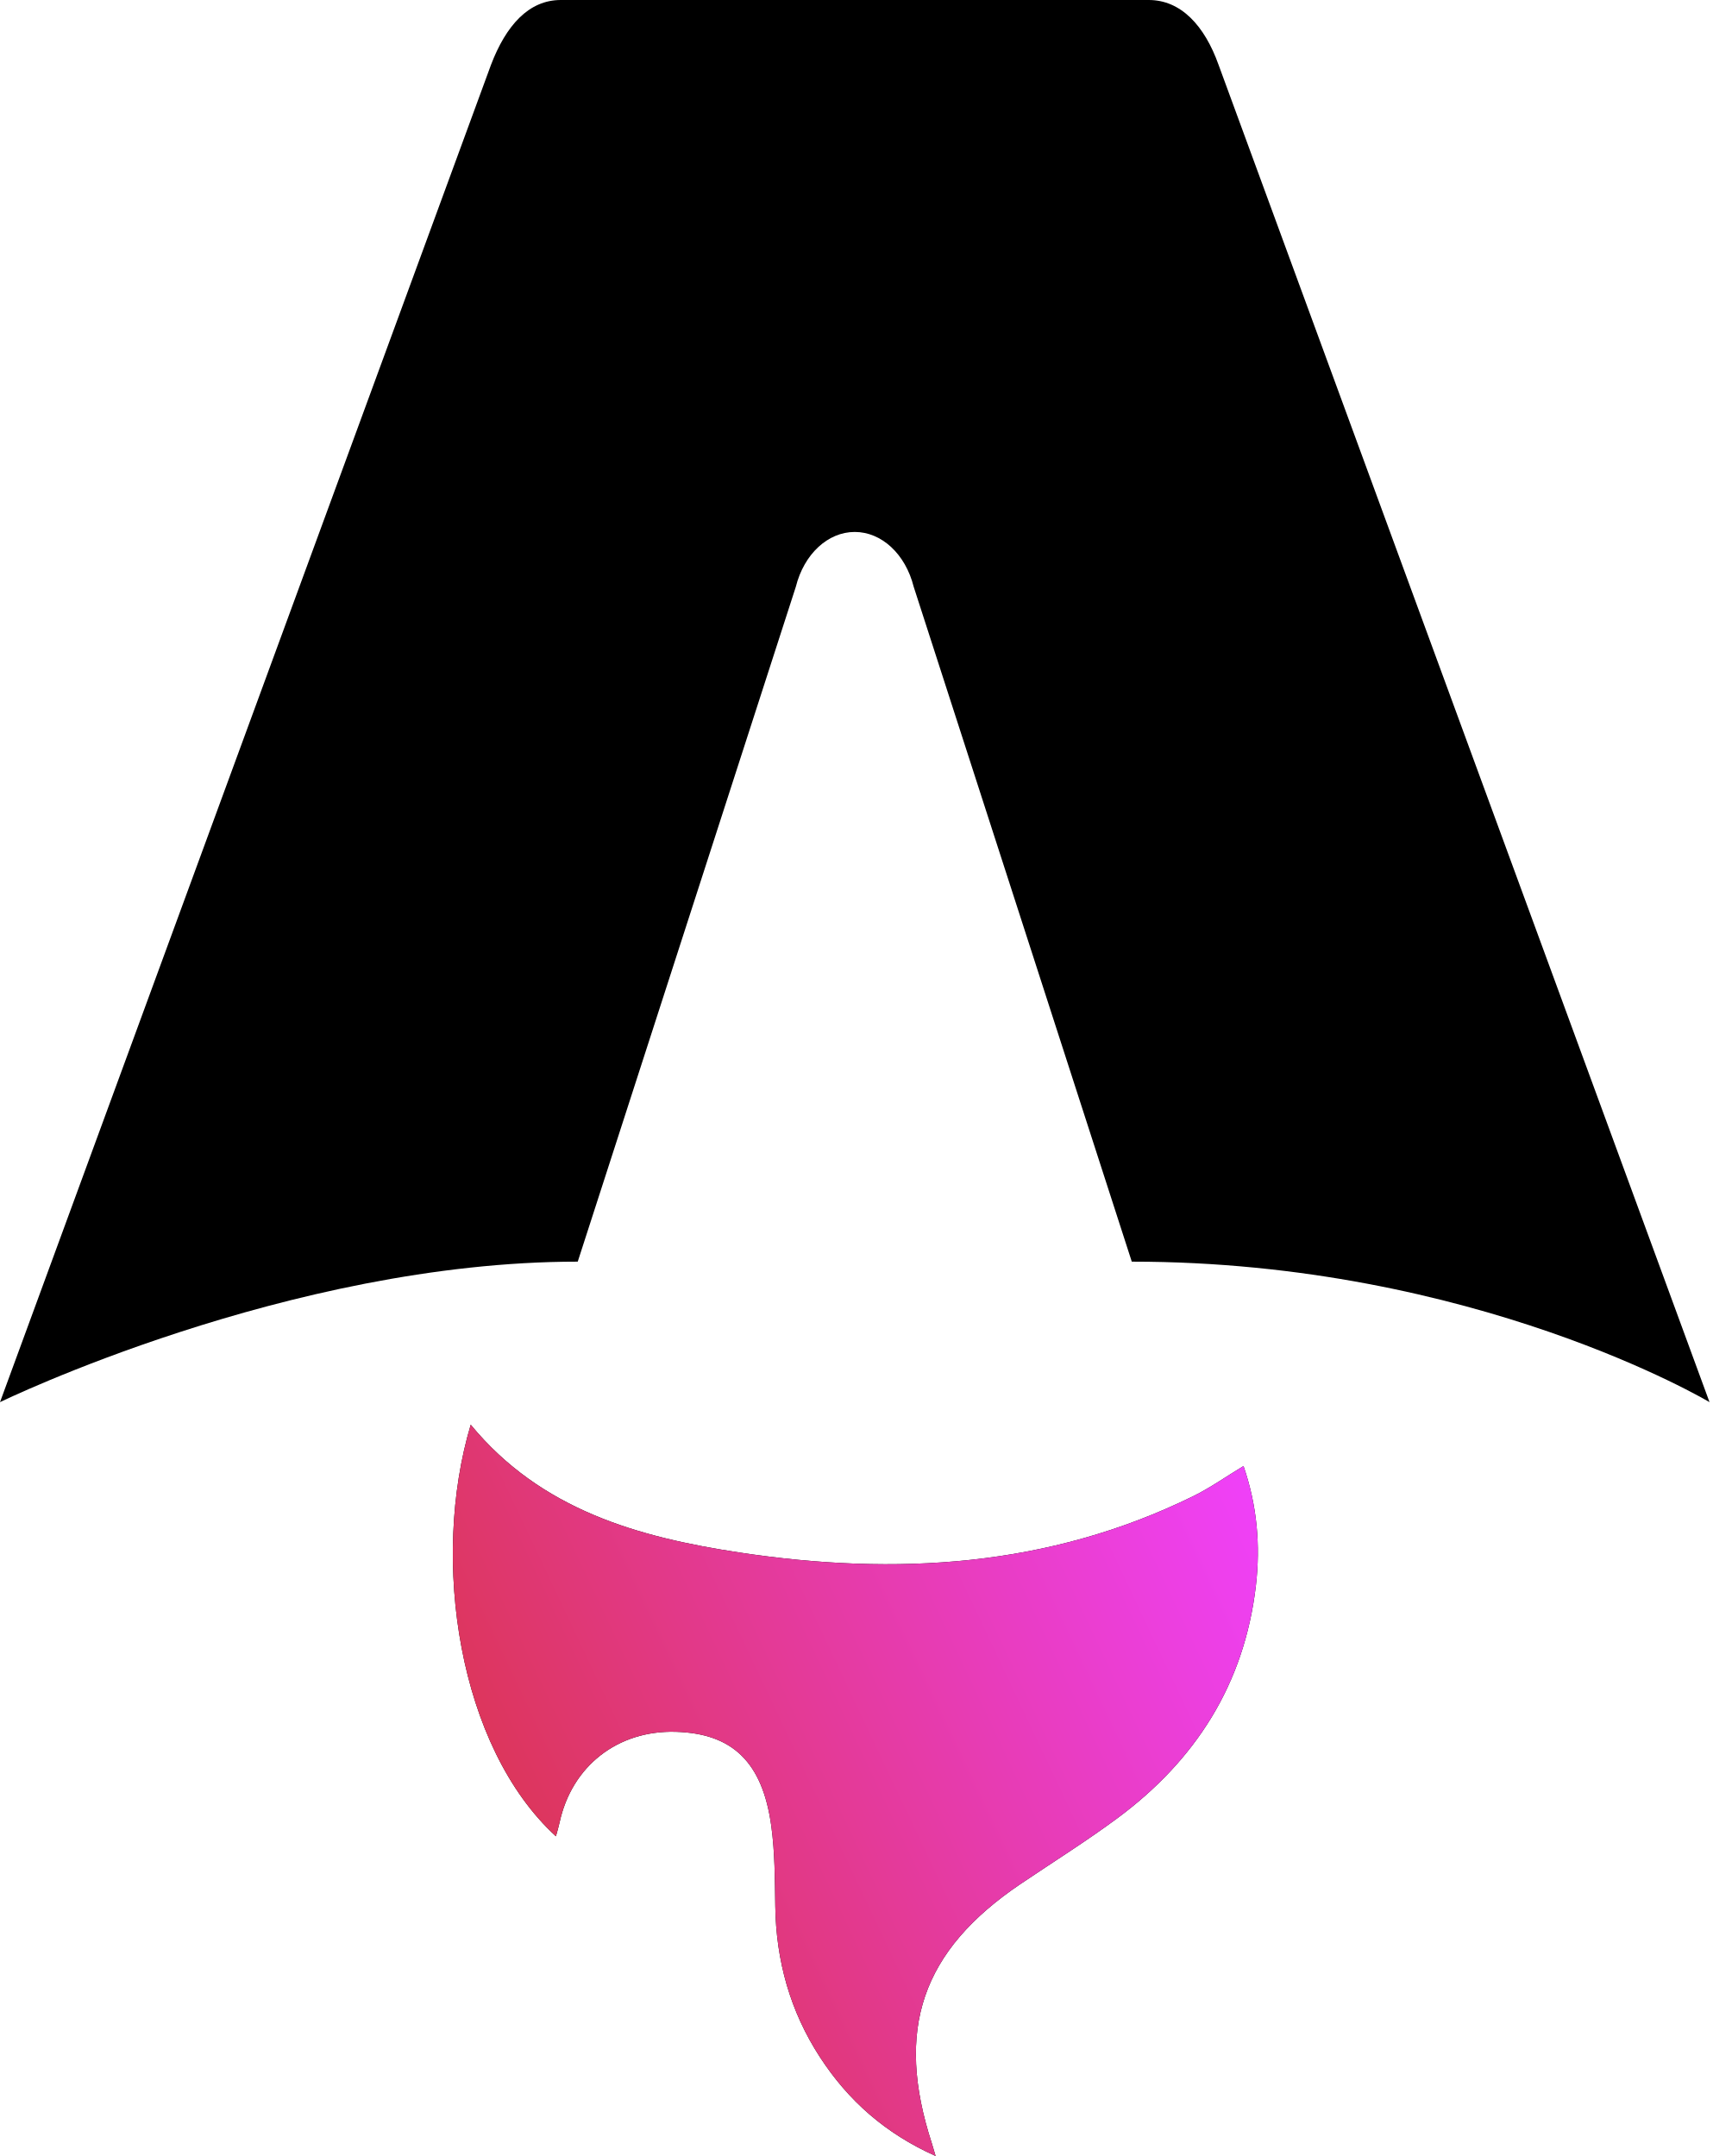
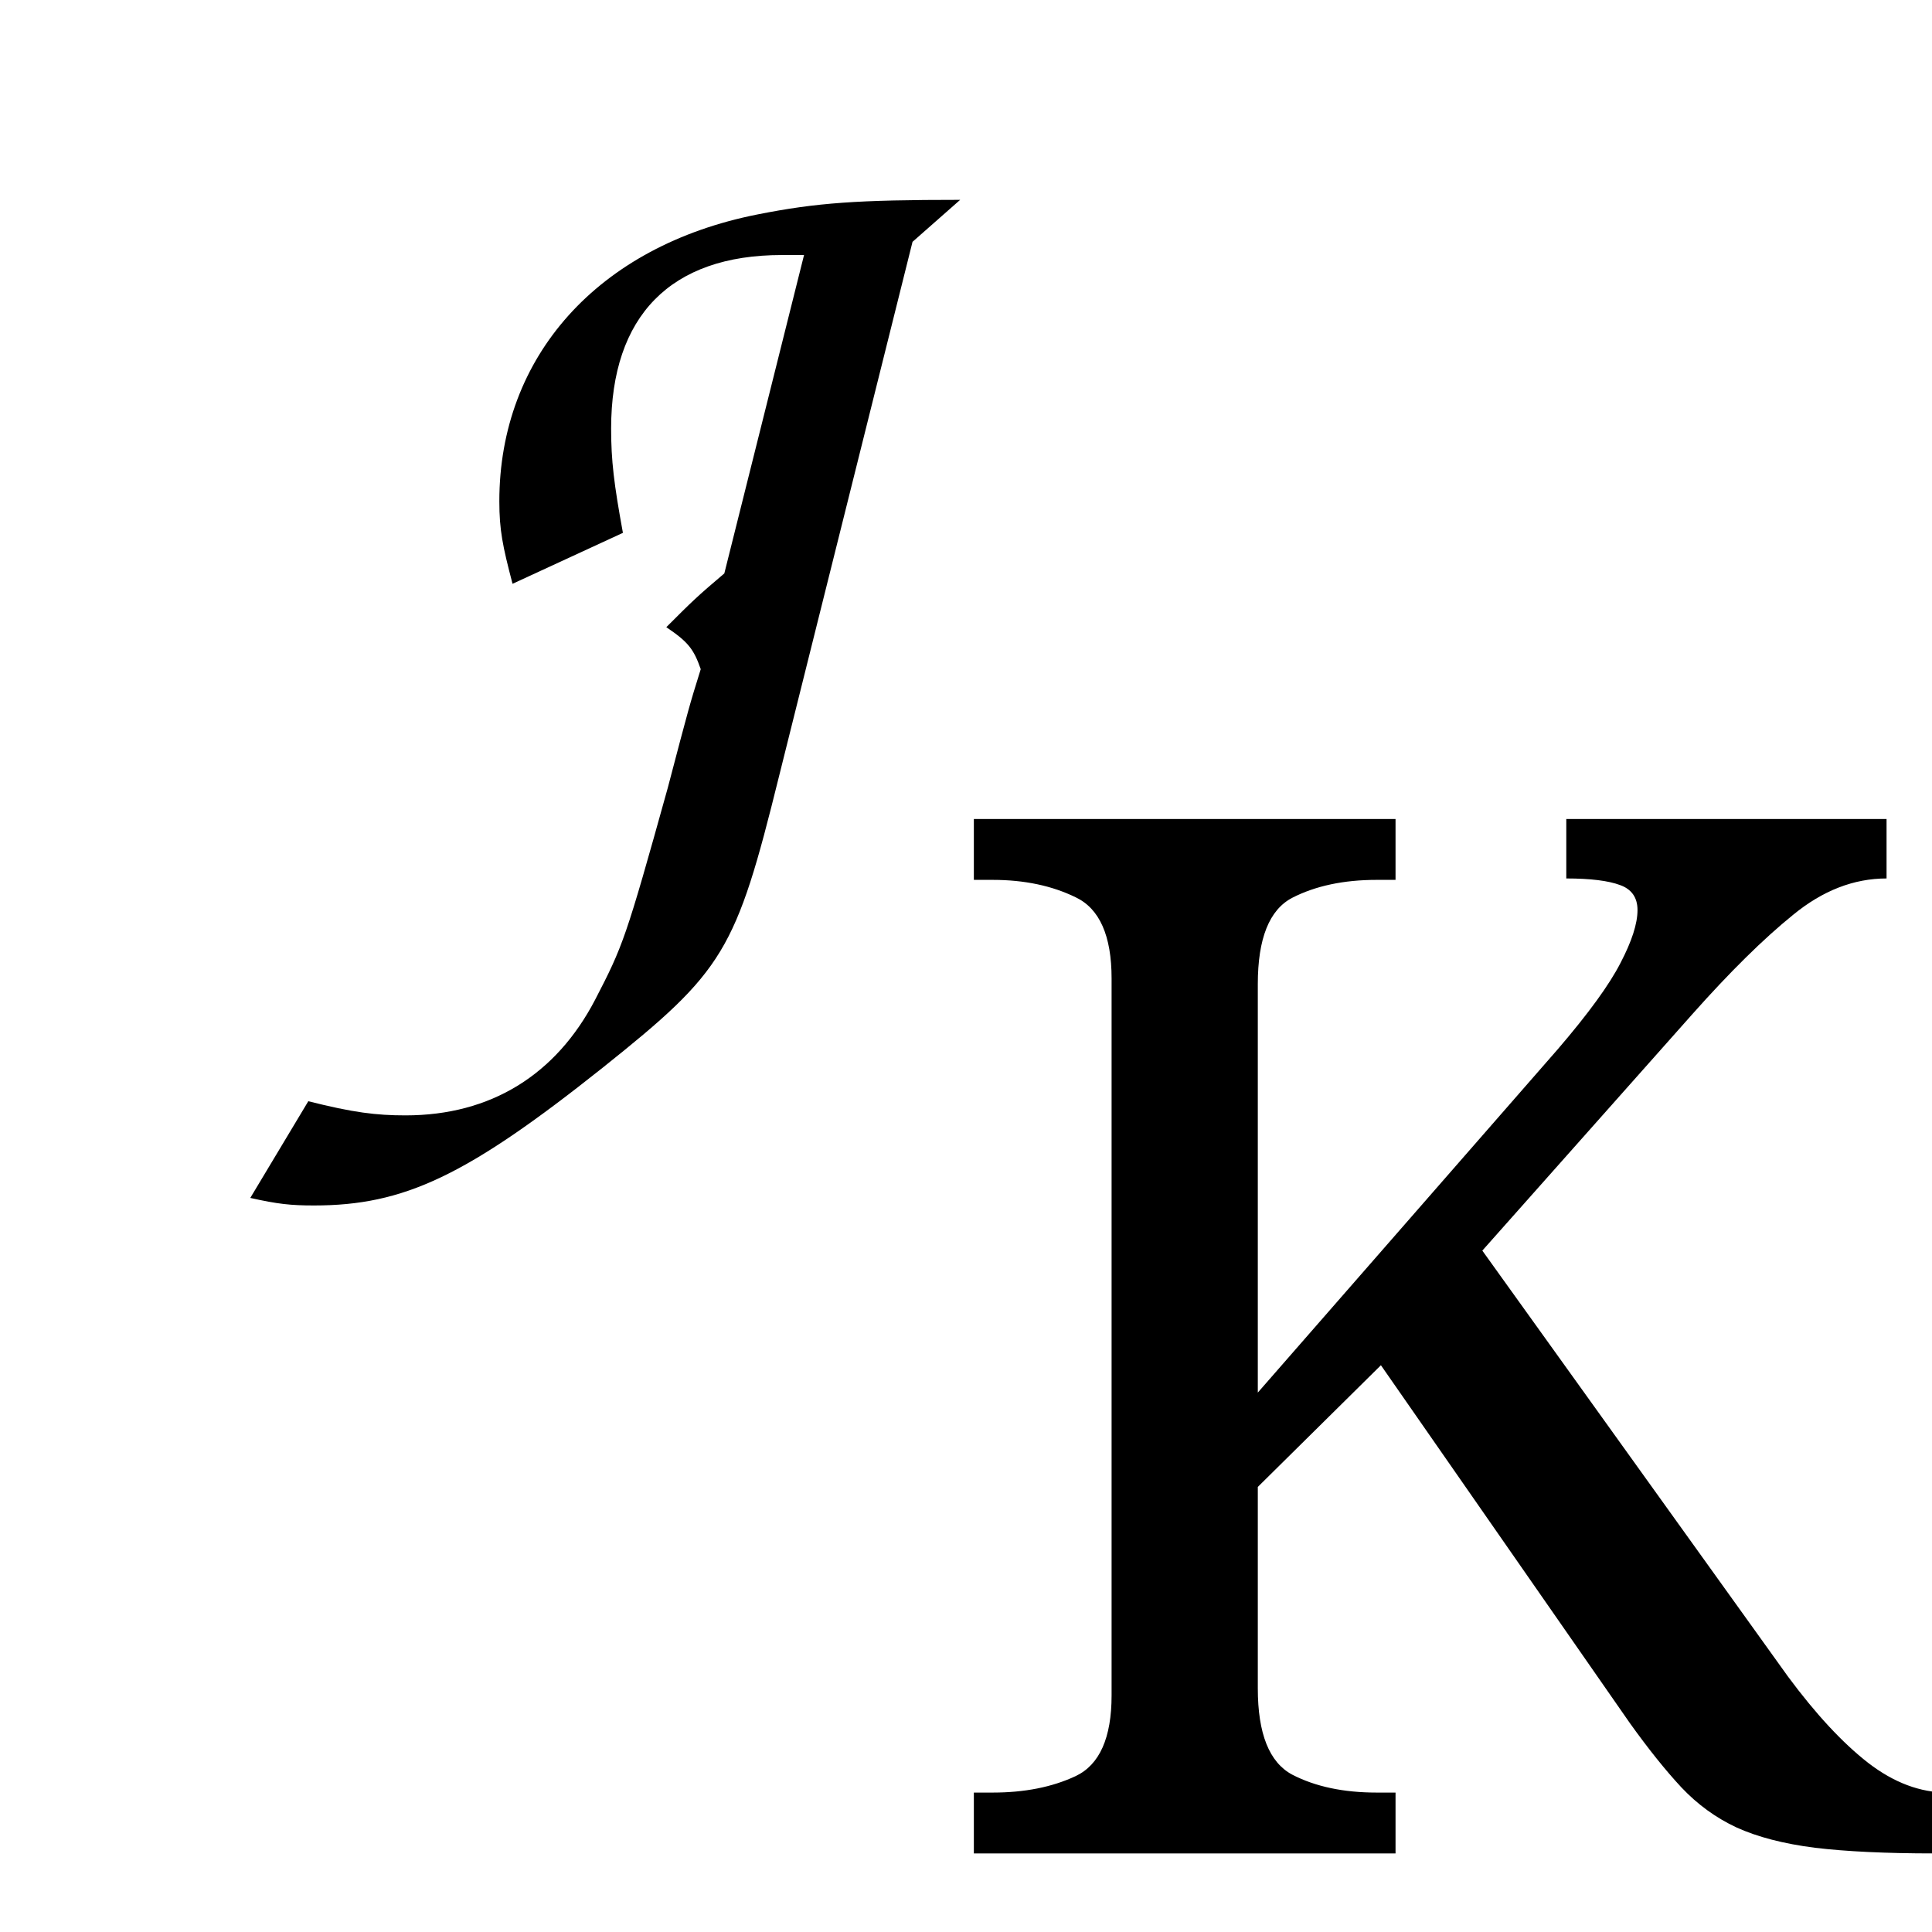
- <svg xmlns="http://www.w3.org/2000/svg" width="85" height="107" viewBox="0 0 85 107" fill="none">
-   <path fill="black" d="M27.589 91.136C22.756 86.718 21.344 77.433 23.358 70.707C26.85 74.948 31.689 76.291 36.7 77.05C44.438 78.22 52.036 77.782 59.223 74.246C60.045 73.841 60.805 73.303 61.704 72.757C62.378 74.714 62.553 76.689 62.318 78.7C61.745 83.596 59.309 87.378 55.433 90.245C53.883 91.392 52.244 92.417 50.643 93.498C45.726 96.821 44.396 100.718 46.243 106.386C46.287 106.525 46.327 106.663 46.426 107C43.916 105.876 42.082 104.24 40.684 102.089C39.209 99.819 38.507 97.308 38.47 94.591C38.451 93.269 38.451 91.934 38.273 90.631C37.839 87.453 36.347 86.03 33.536 85.948C30.652 85.864 28.37 87.647 27.765 90.455C27.719 90.671 27.652 90.884 27.585 91.134L27.589 91.136Z" />
-   <path fill="url(#paint0_linear_1_59)" d="M27.589 91.136C22.756 86.718 21.344 77.433 23.358 70.707C26.85 74.948 31.689 76.291 36.7 77.05C44.438 78.22 52.036 77.782 59.223 74.246C60.045 73.841 60.805 73.303 61.704 72.757C62.378 74.714 62.553 76.689 62.318 78.7C61.745 83.596 59.309 87.378 55.433 90.245C53.883 91.392 52.244 92.417 50.643 93.498C45.726 96.821 44.396 100.718 46.243 106.386C46.287 106.525 46.327 106.663 46.426 107C43.916 105.876 42.082 104.24 40.684 102.089C39.209 99.819 38.507 97.308 38.47 94.591C38.451 93.269 38.451 91.934 38.273 90.631C37.839 87.453 36.347 86.03 33.536 85.948C30.652 85.864 28.37 87.647 27.765 90.455C27.719 90.671 27.652 90.884 27.585 91.134L27.589 91.136Z" />
-   <path fill="black" d="M0 69.587C0 69.587 14.314 62.614 28.668 62.614L39.49 29.12C39.895 27.501 41.078 26.4 42.414 26.4C43.749 26.4 44.932 27.501 45.338 29.12L56.16 62.614C73.16 62.614 84.828 69.587 84.828 69.587C84.828 69.587 60.514 3.352 60.467 3.219C59.769 1.261 58.591 0 57.003 0H27.827C26.239 0 25.109 1.261 24.363 3.219C24.311 3.35 0 69.587 0 69.587Z" />
-   <defs>
-     <linearGradient id="paint0_linear_1_59" x1="22.47" y1="107" x2="69.145" y2="84.947" gradientUnits="userSpaceOnUse">
-       <stop stop-color="#D83333" />
-       <stop offset="1" stop-color="#F041FF" />
-     </linearGradient>
-   </defs>
+ <svg xmlns="http://www.w3.org/2000/svg" width="100%" height="100%" viewBox="0 0 64 64" version="1.1" xml:space="preserve" style="fill-rule:evenodd;clip-rule:evenodd;stroke-linejoin:round;stroke-miterlimit:2;">
+   <g transform="matrix(1,0,0,1,-3.83006,15.5968)">
+     <g transform="matrix(48,0,0,48,33.8957,18.4779)">
+         </g>
+     <text x="12.075px" y="18.478px" style="font-family:'Apple-Chancery', 'Apple Chancery', cursive;font-style:italic;font-size:48px;">J</text>
+   </g>
+   <g transform="matrix(1,0,0,1,-5.51708,29.7407)">
+     <g transform="matrix(48,0,0,48,65.268,31.6559)">
+         </g>
+     <text x="35.948px" y="31.656px" style="font-family:'Charter-Roman', 'Charter', serif;font-size:48px;">K</text>
+   </g>
</svg>
